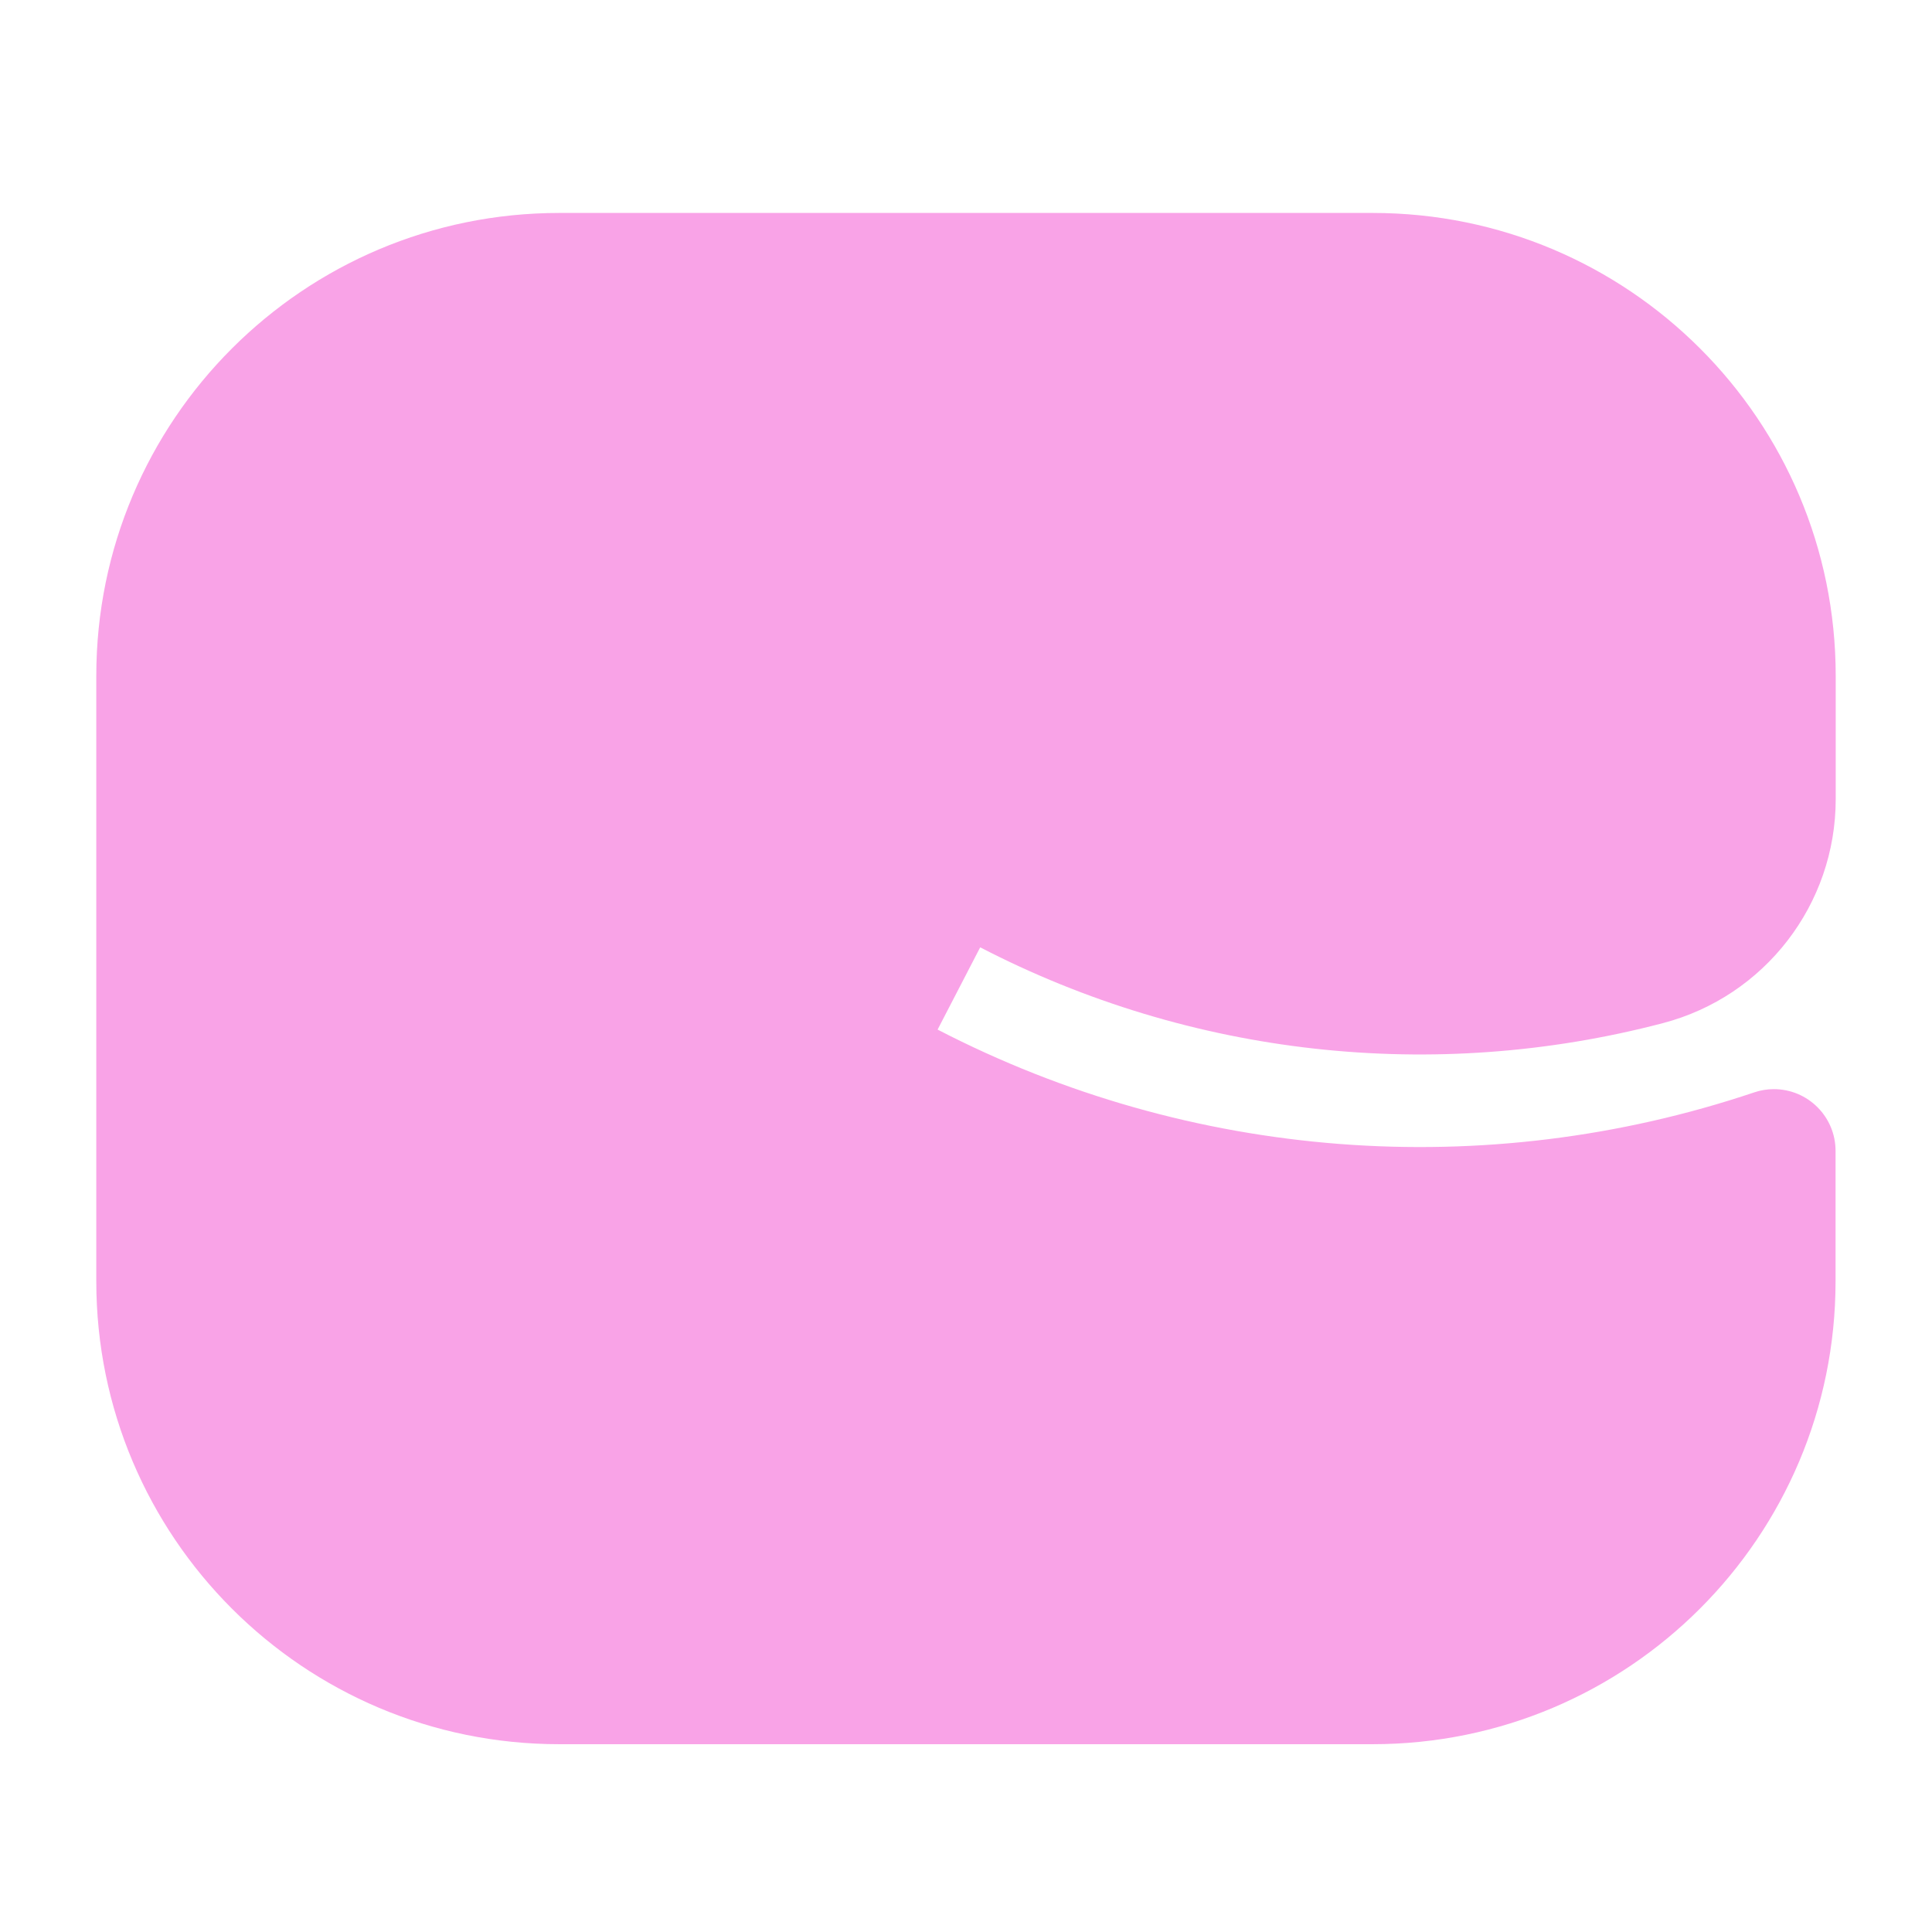
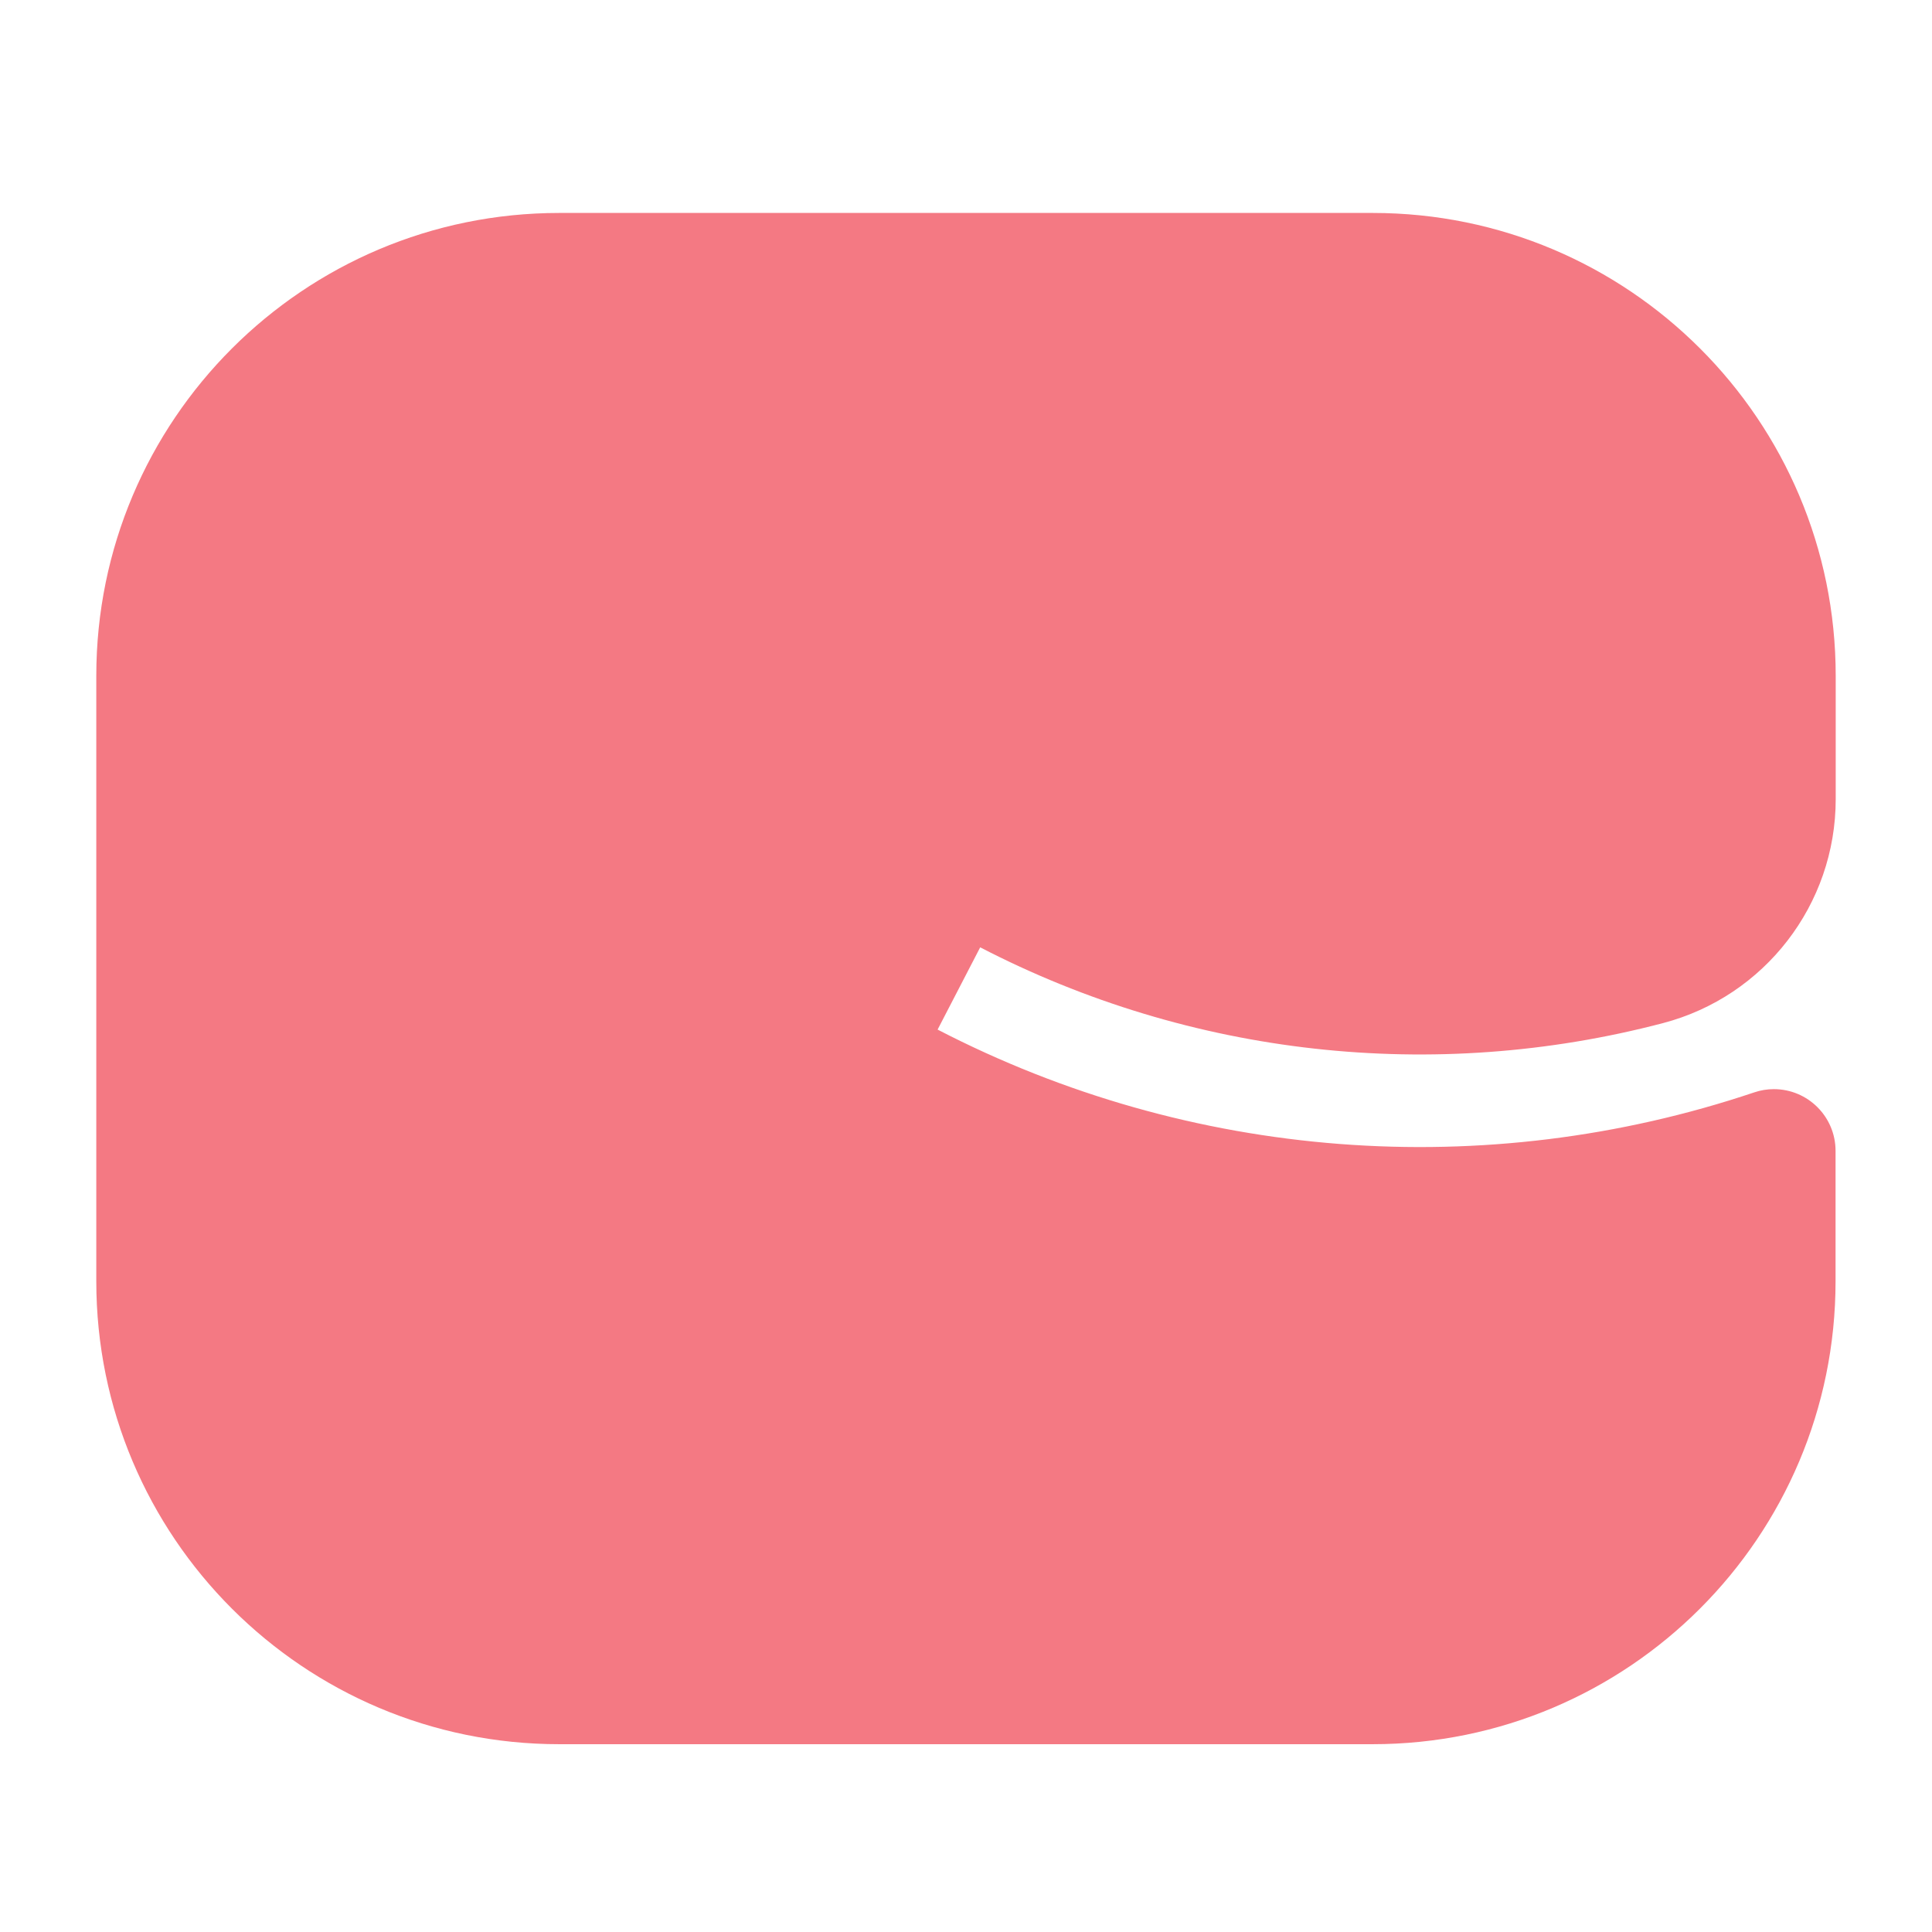
<svg xmlns="http://www.w3.org/2000/svg" version="1.1" id="图层_1" x="0px" y="0px" viewBox="0 0 1252 1252" style="enable-background:new 0 0 1252 1252;" xml:space="preserve">
  <style type="text/css">
- 	.st0{fill:#F9A3E7;}
+ 	.st0{fill:#F47983;}
</style>
  <path class="st0" d="M635.2,613.9l-27.6,53.3c163.6,84.7,354.6,99.4,529.2,40.7c4.1-1.4,8.4-2.1,12.7-2.1c22.1,0,40,17.9,40,40v84.5  c0,165.7-134.3,300-300,300H362.4c-165.7,0-300-134.3-300-300V438c0-165.7,134.3-300,300-300h527.2c165.7,0,300,134.3,300,300v79.9  c0,68.2-46,127.8-111.9,145.1C929.2,702,771.5,684.5,635.2,613.9z" />
</svg>
